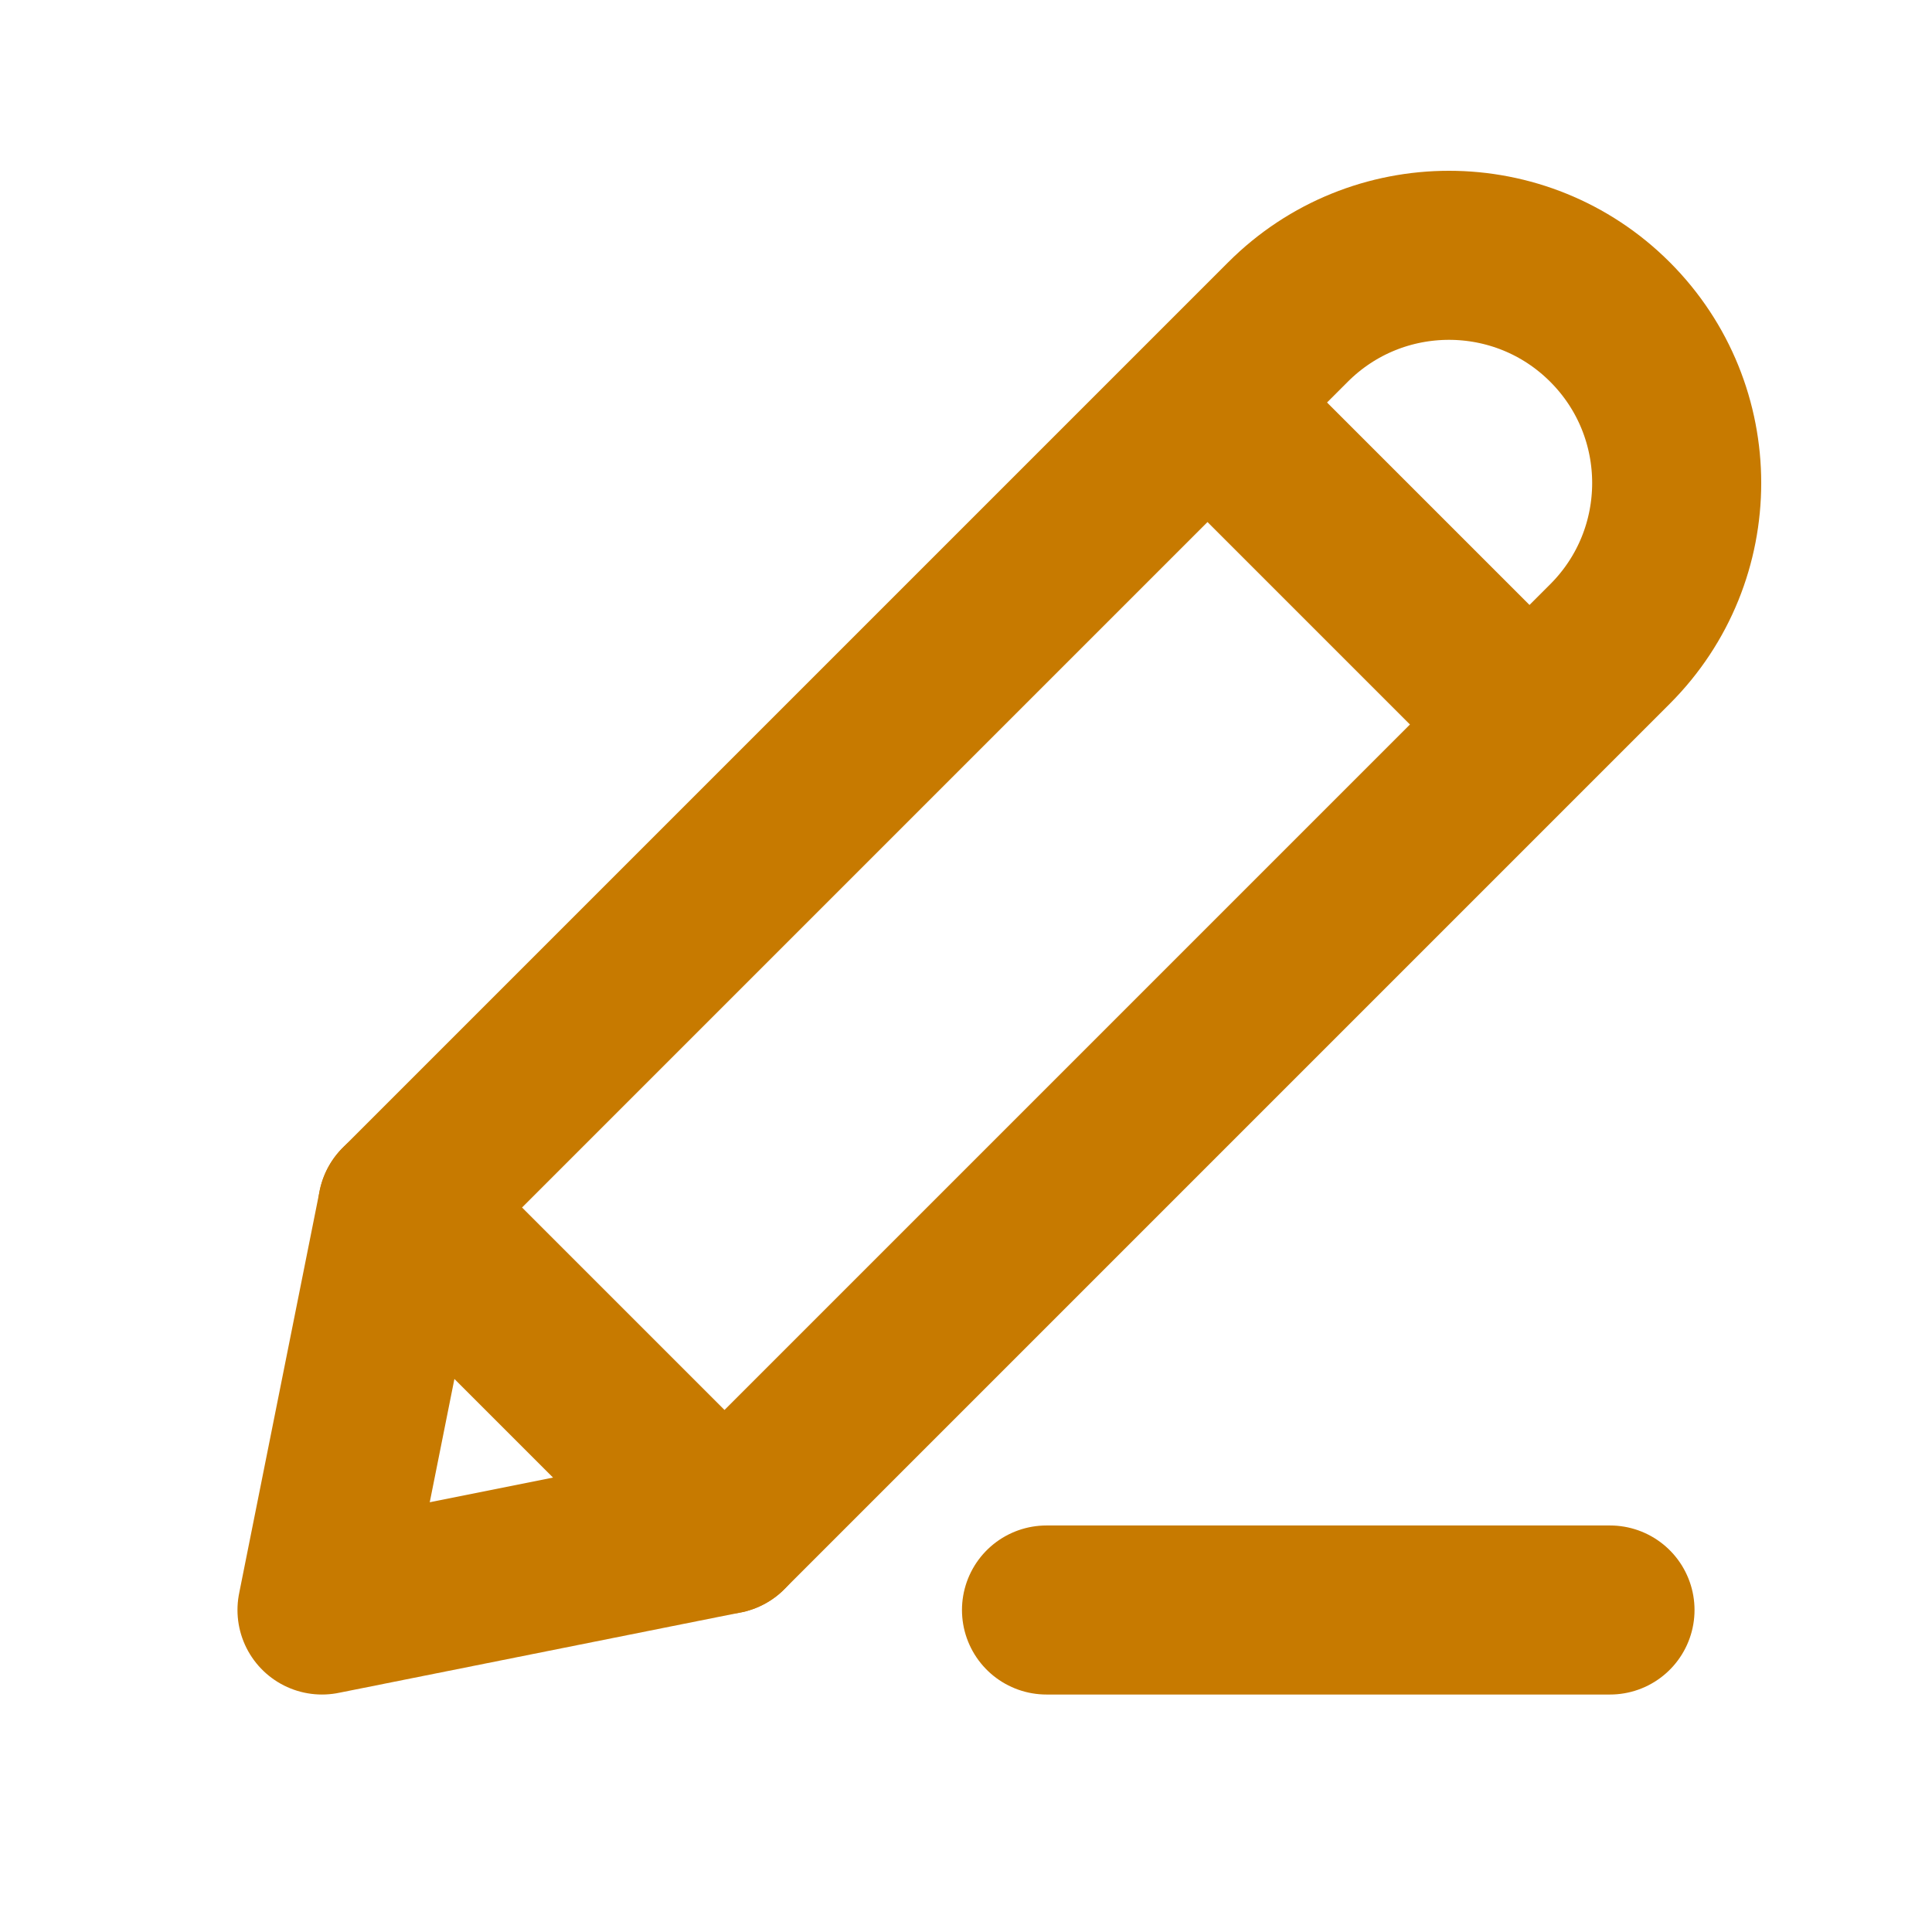
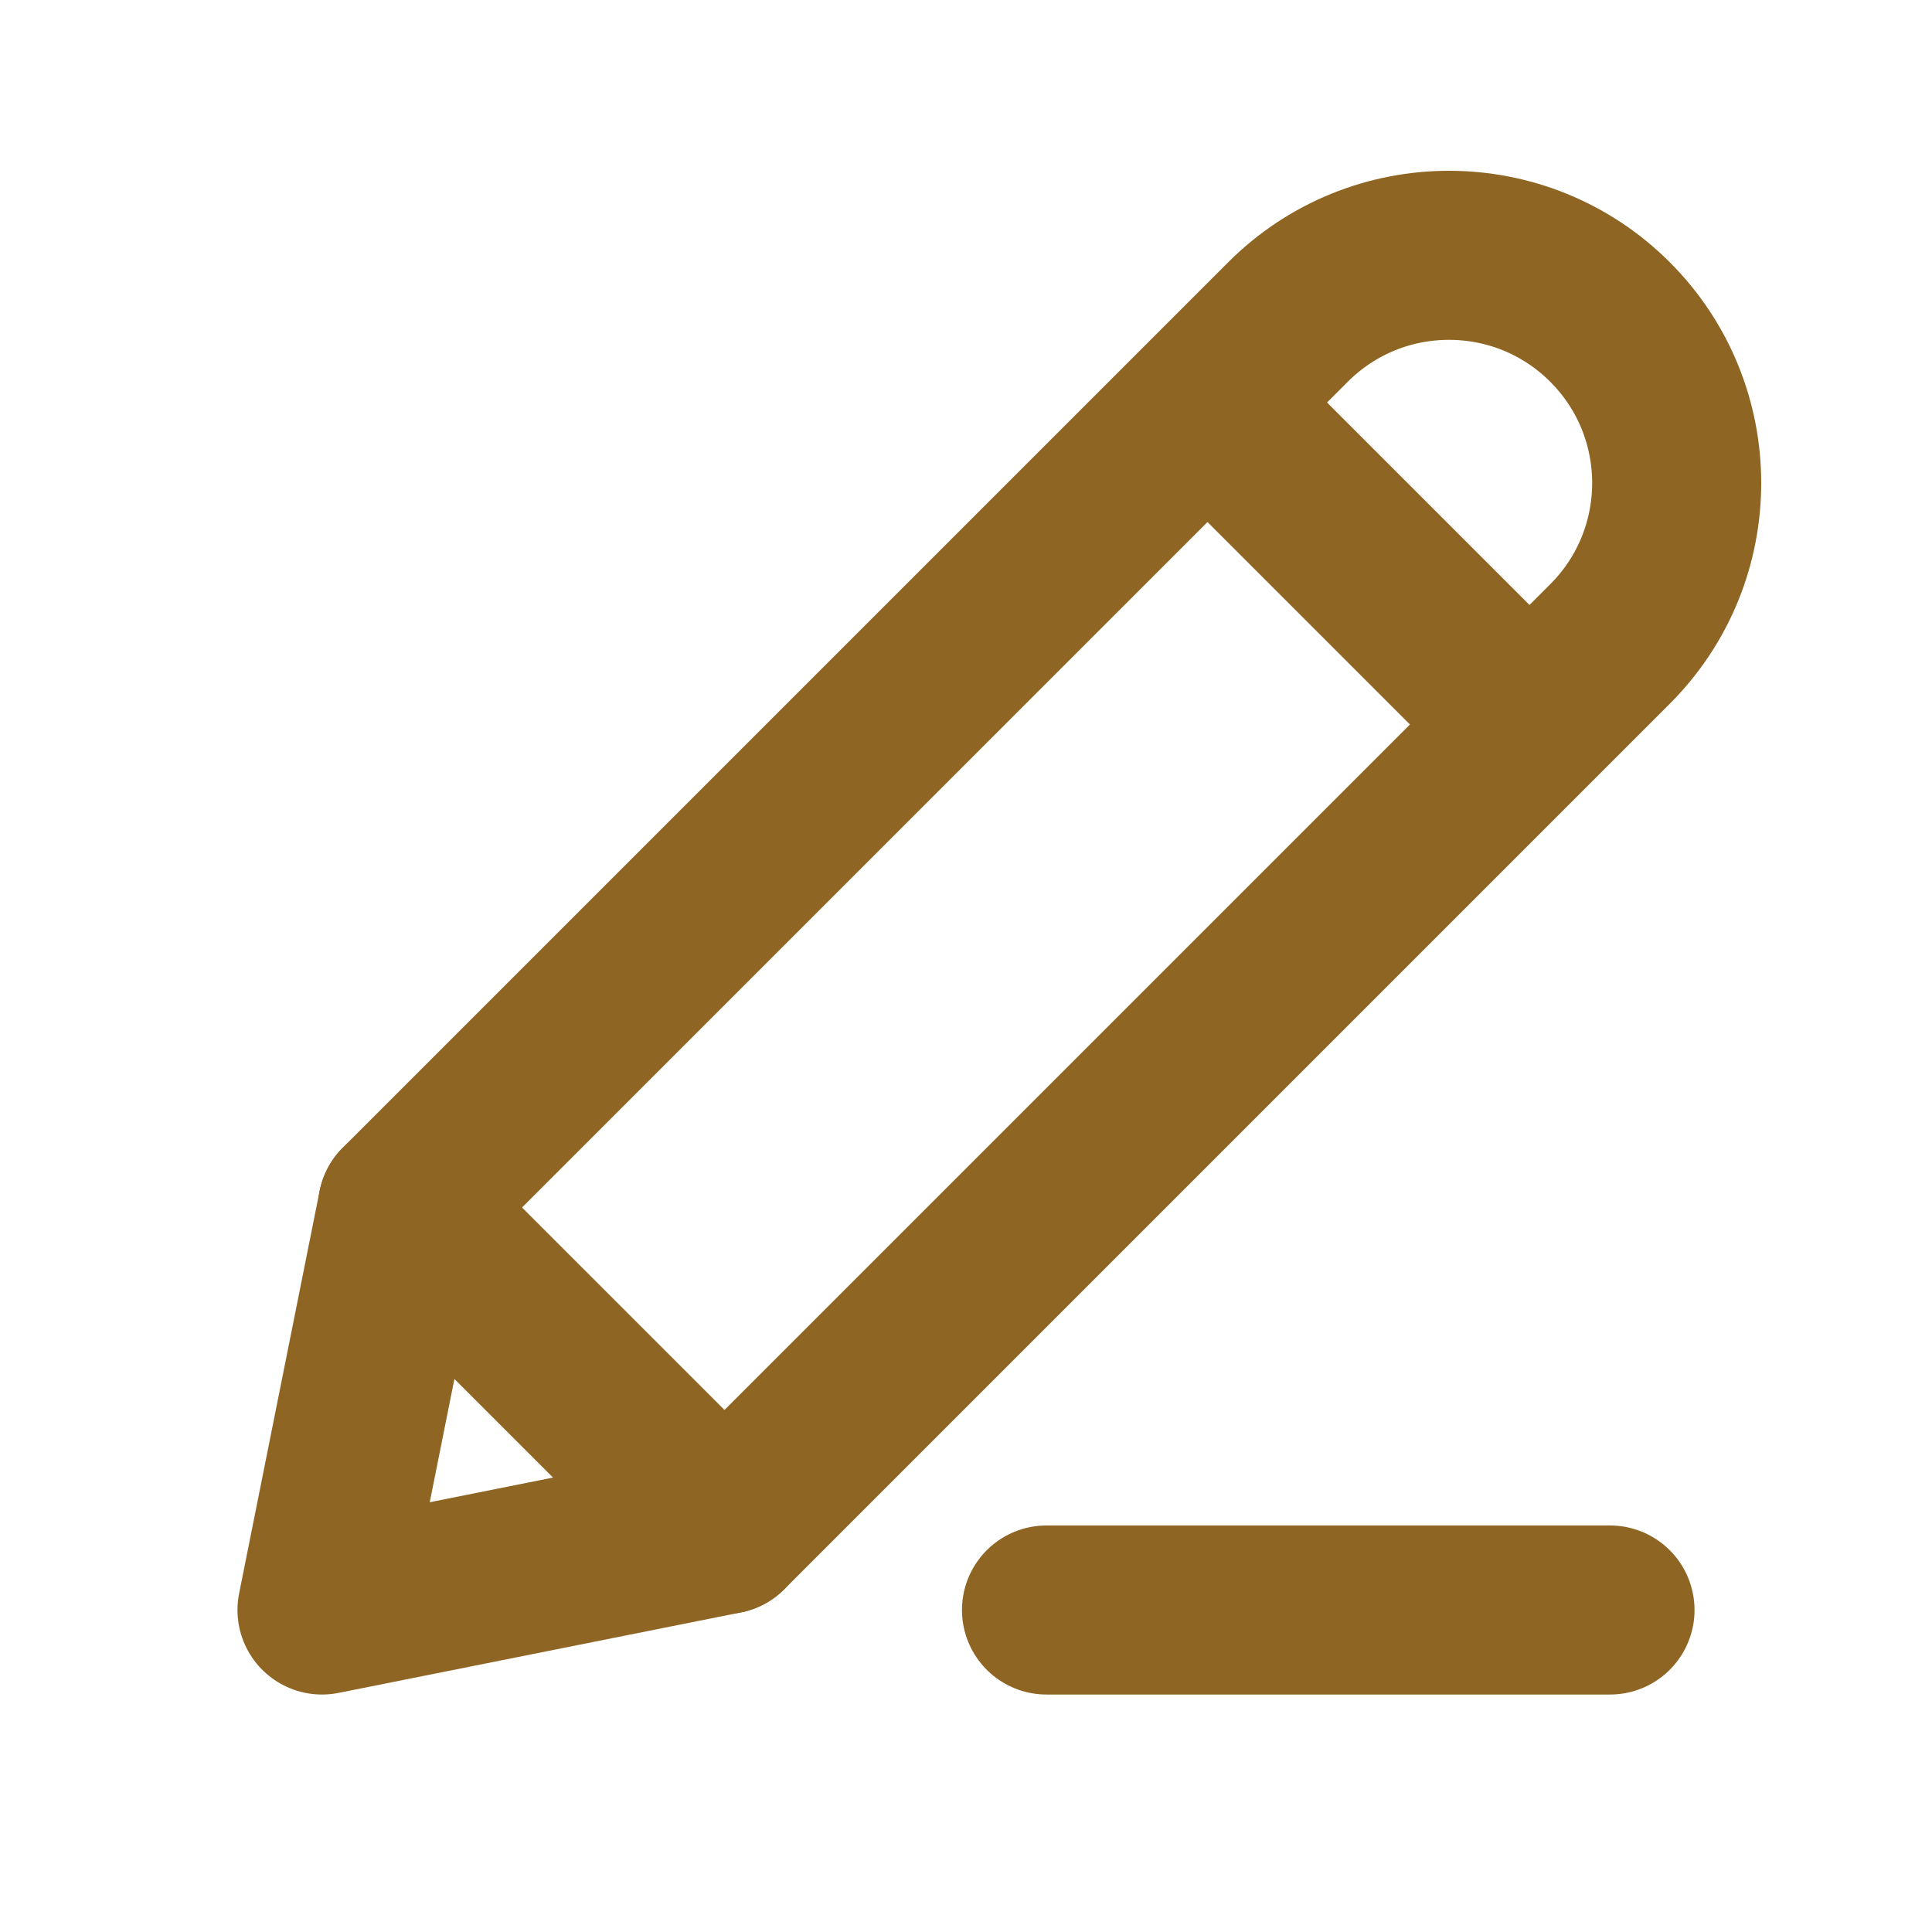
- <svg xmlns="http://www.w3.org/2000/svg" width="24" height="24" viewBox="0 0 24 24" fill="none" stroke="#c77a00" stroke-width="2.1" stroke-linecap="round" stroke-linejoin="round">
+ <svg xmlns="http://www.w3.org/2000/svg" width="24" height="24" viewBox="0 0 24 24" fill="none" stroke="#8e6522" stroke-width="2.1" stroke-linecap="round" stroke-linejoin="round">
  <path d="m15 5 4 4M5 15l-1 5 5-1L20 8a2.8 2.8 0 0 0-4-4L5 15Z" />
  <path d="m5 15 4 4M13 20h7" />
</svg>
